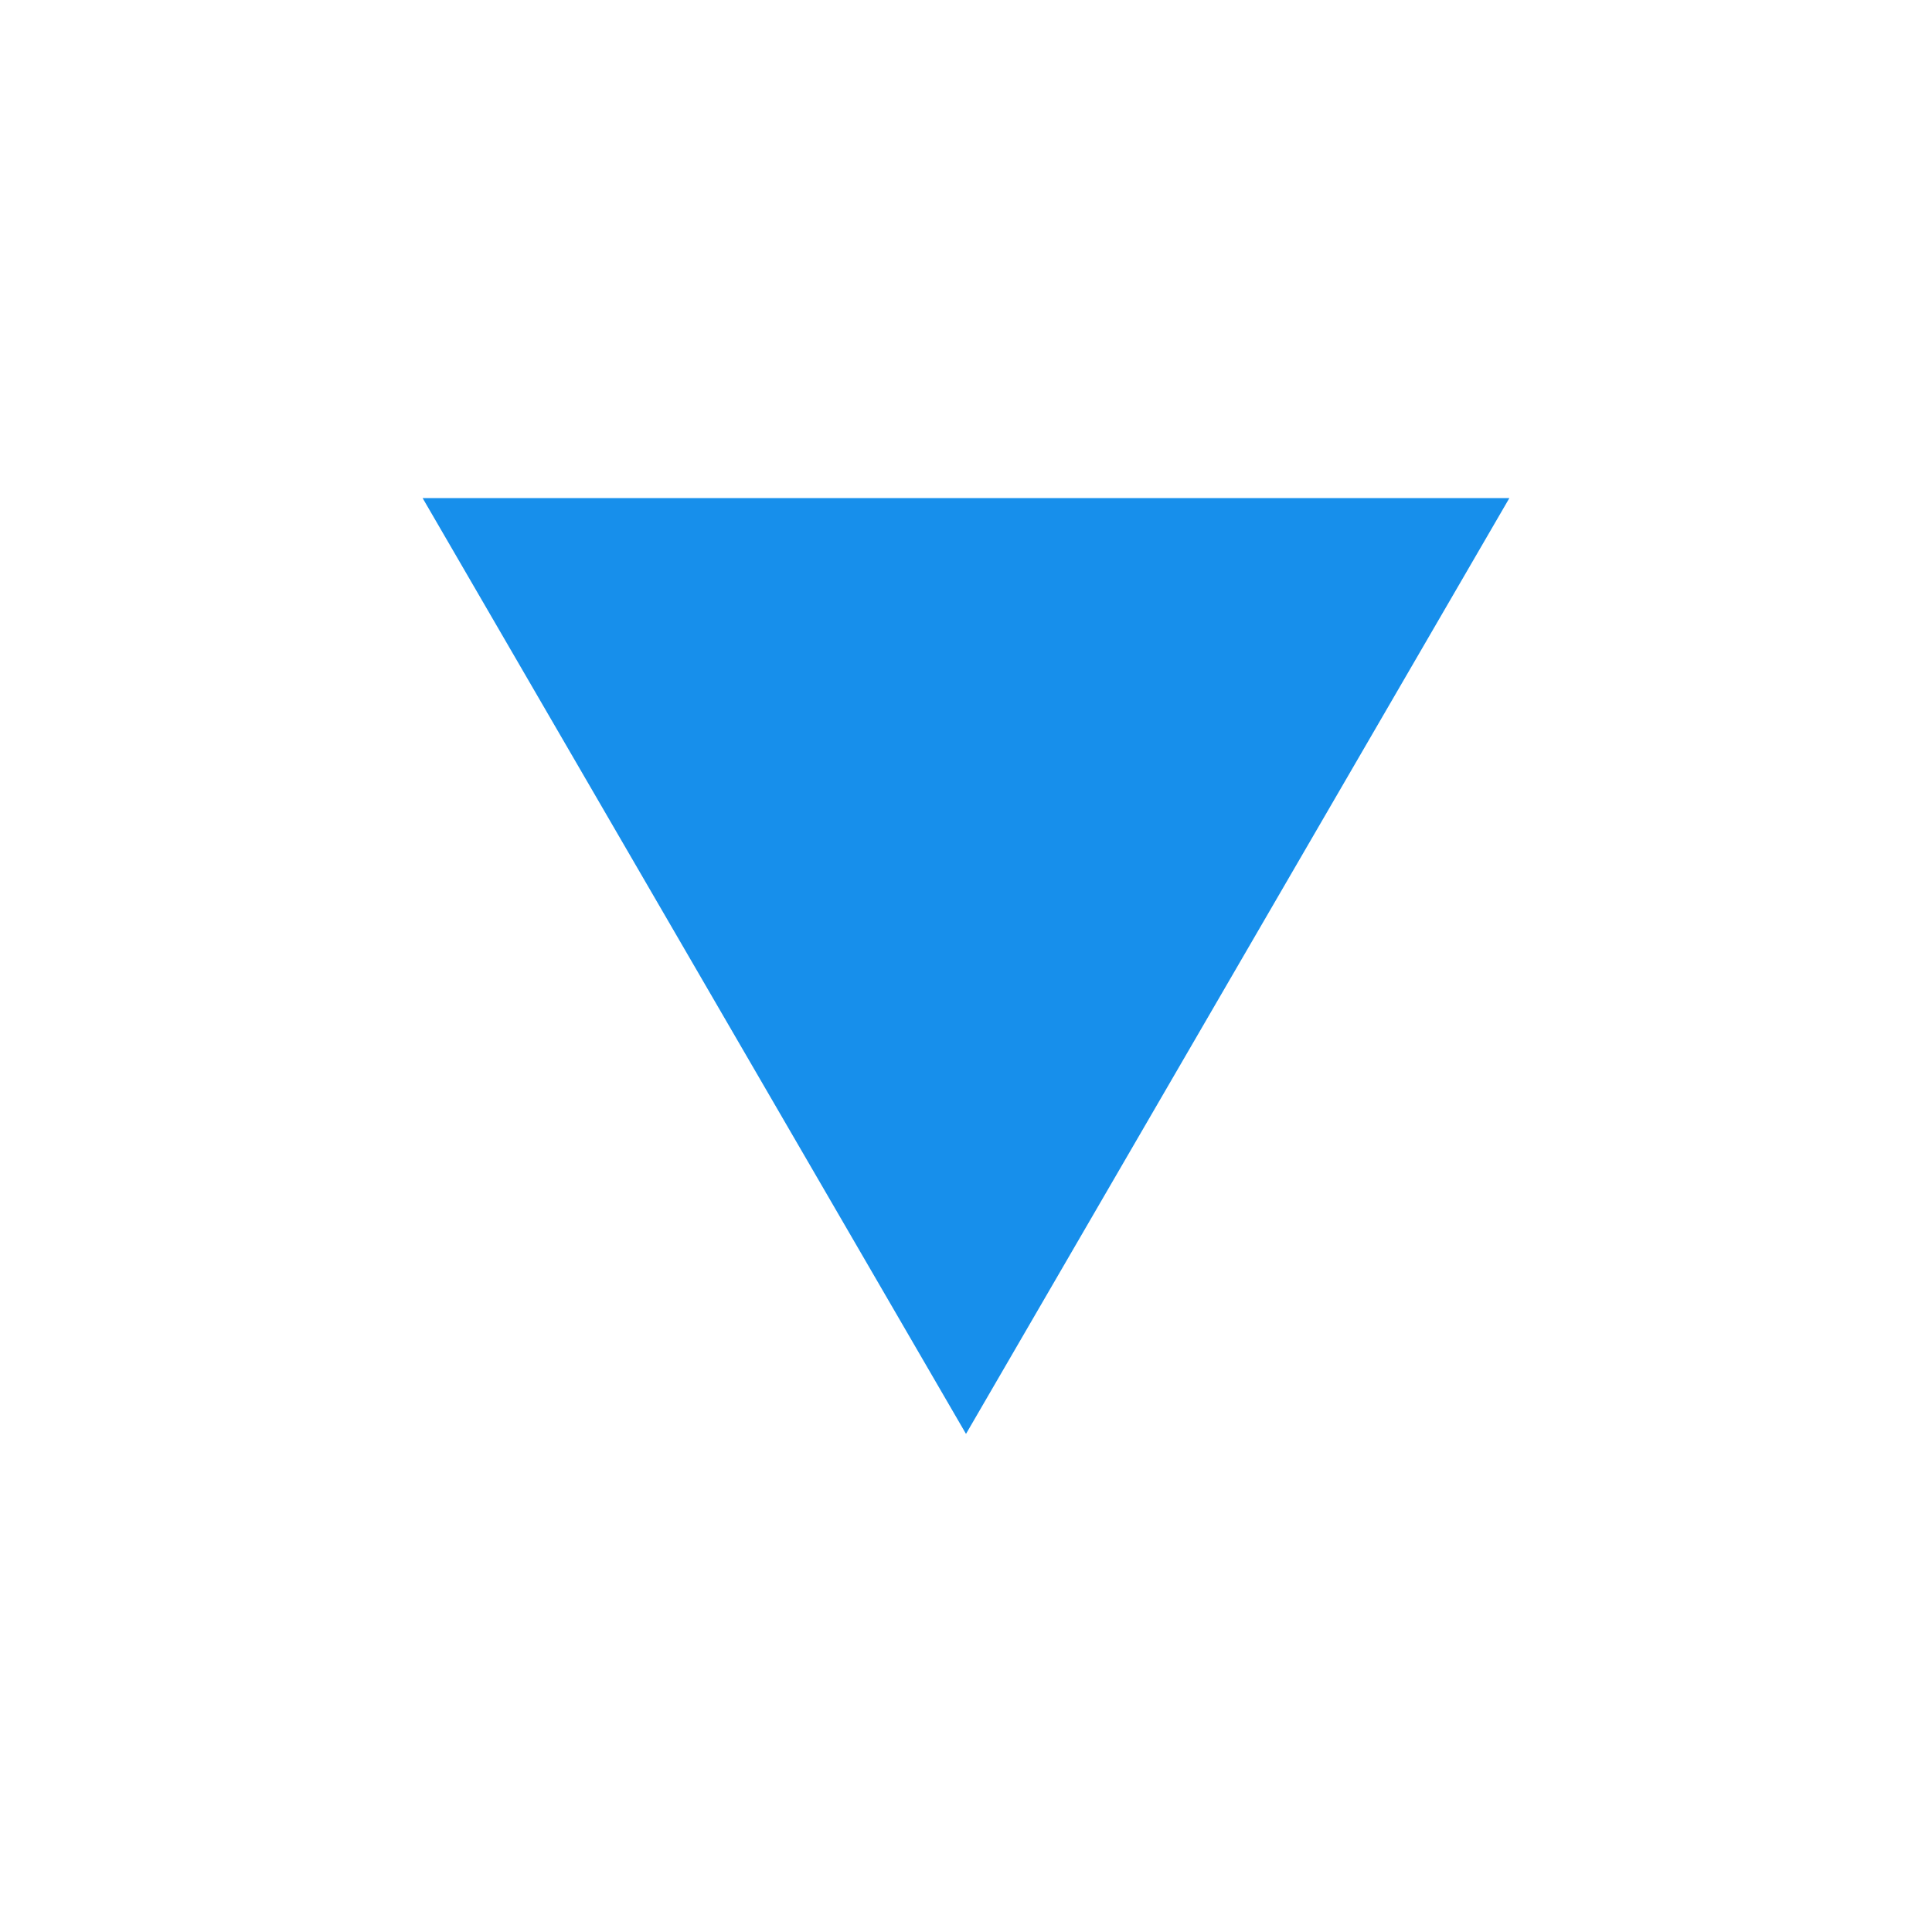
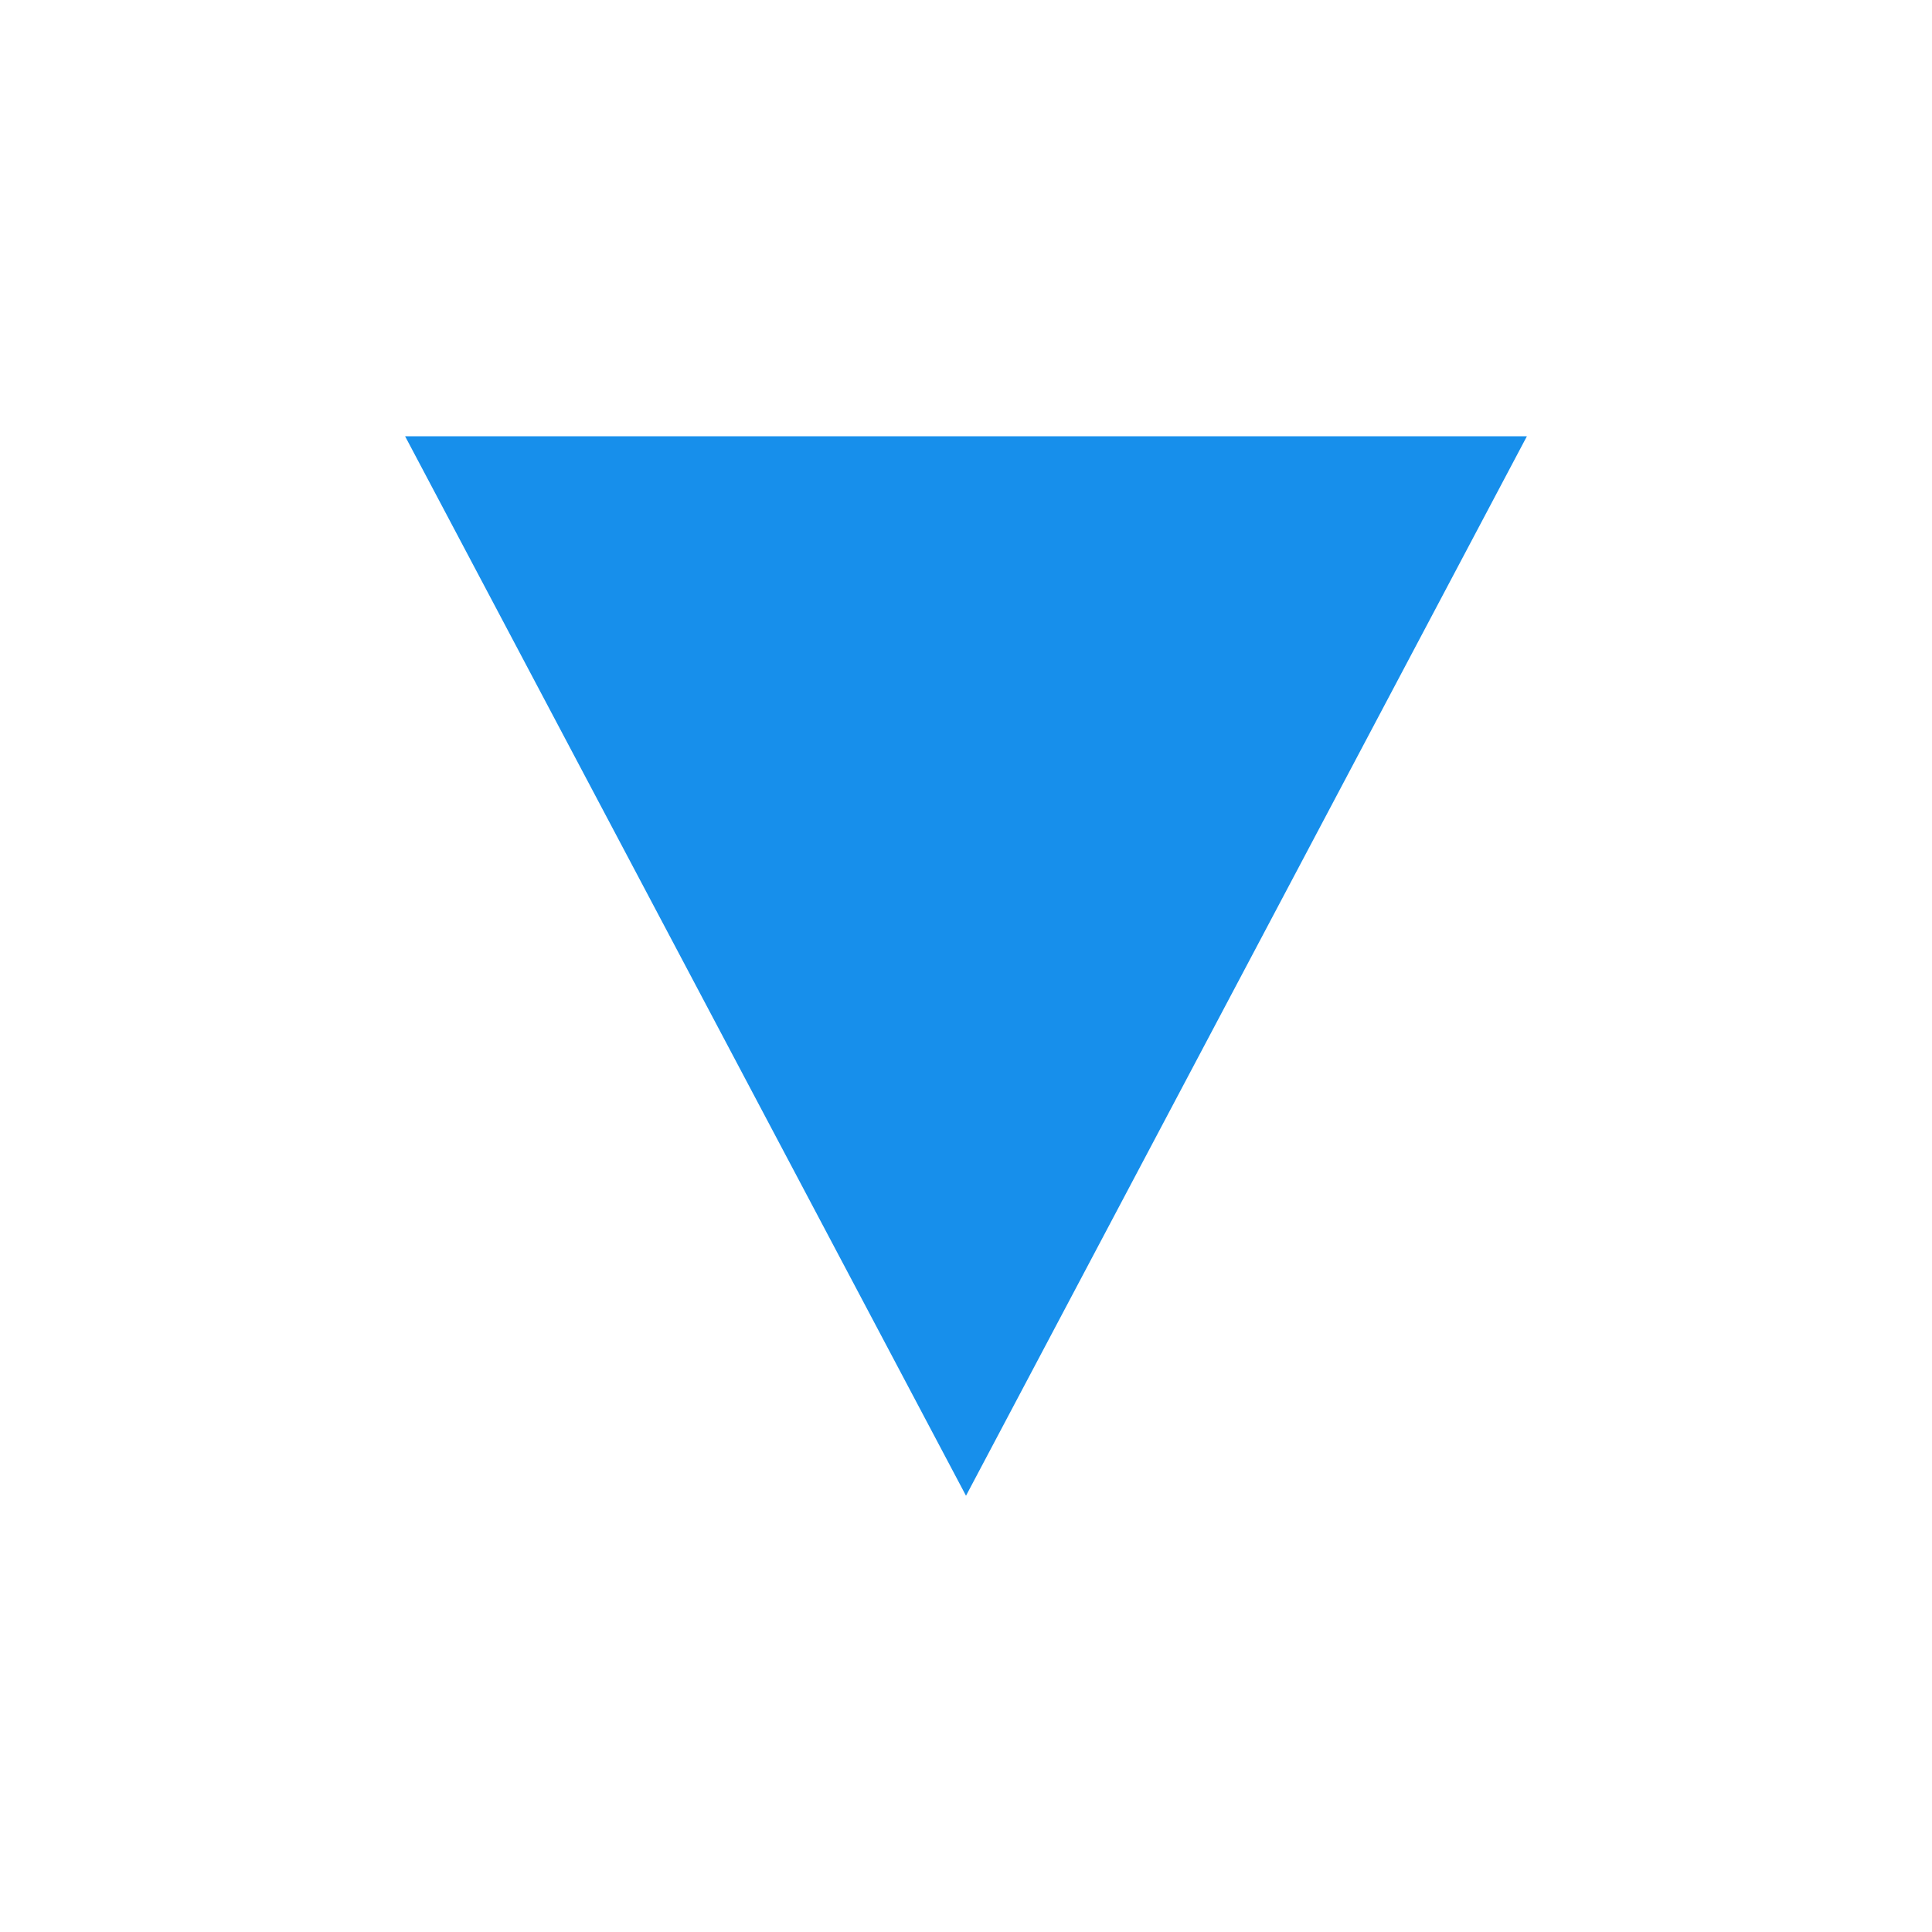
- <svg xmlns="http://www.w3.org/2000/svg" version="1.1" id="Layer_1" x="0px" y="0px" viewBox="0 0 64 64" enable-background="new 0 0 64 64" xml:space="preserve">
-   <polygon fill-rule="evenodd" clip-rule="evenodd" fill="#178FEB" points="50,16.5 32,47.5 14,16.5 " />
+ <svg xmlns="http://www.w3.org/2000/svg" version="1.1" id="Layer_1" x="0px" y="0px" viewBox="0 0 31 31" enable-background="new 0 0 31 31" xml:space="preserve">
+   <g>
+     <polygon fill-rule="evenodd" clip-rule="evenodd" fill="#178FEB" points="24.5,7 15.5,24 6.5,7  " />
+   </g>
</svg>
